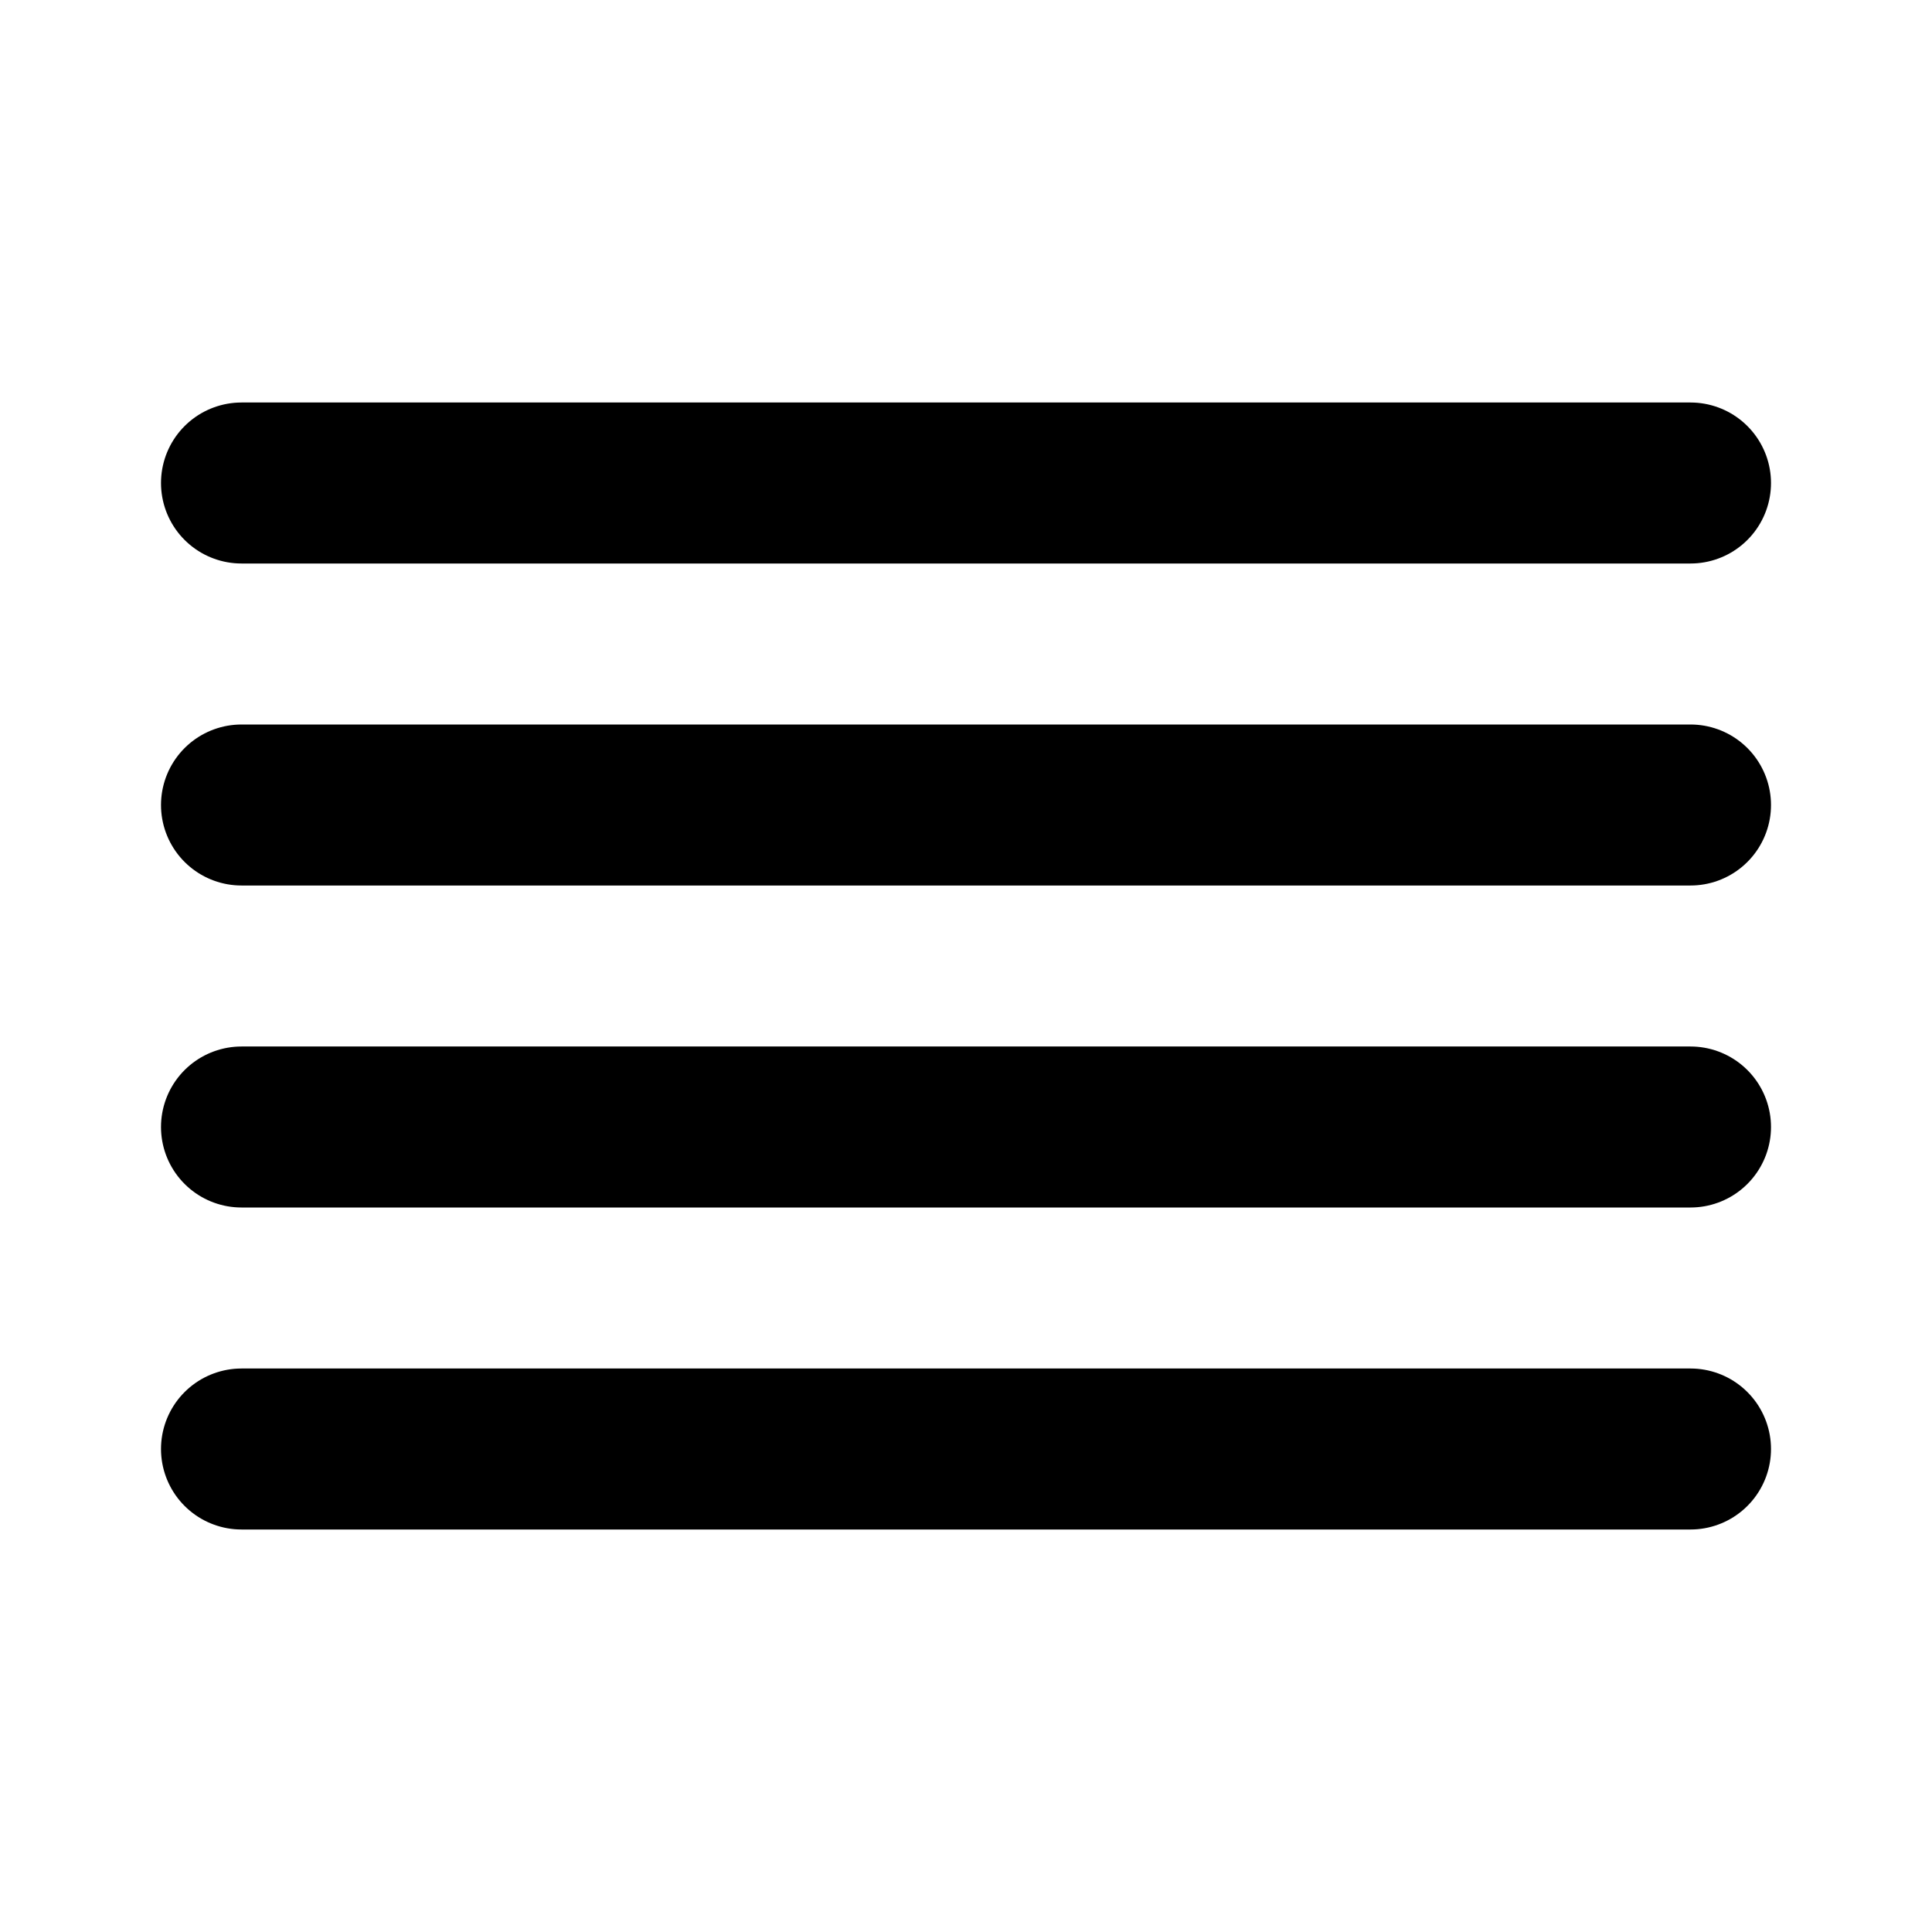
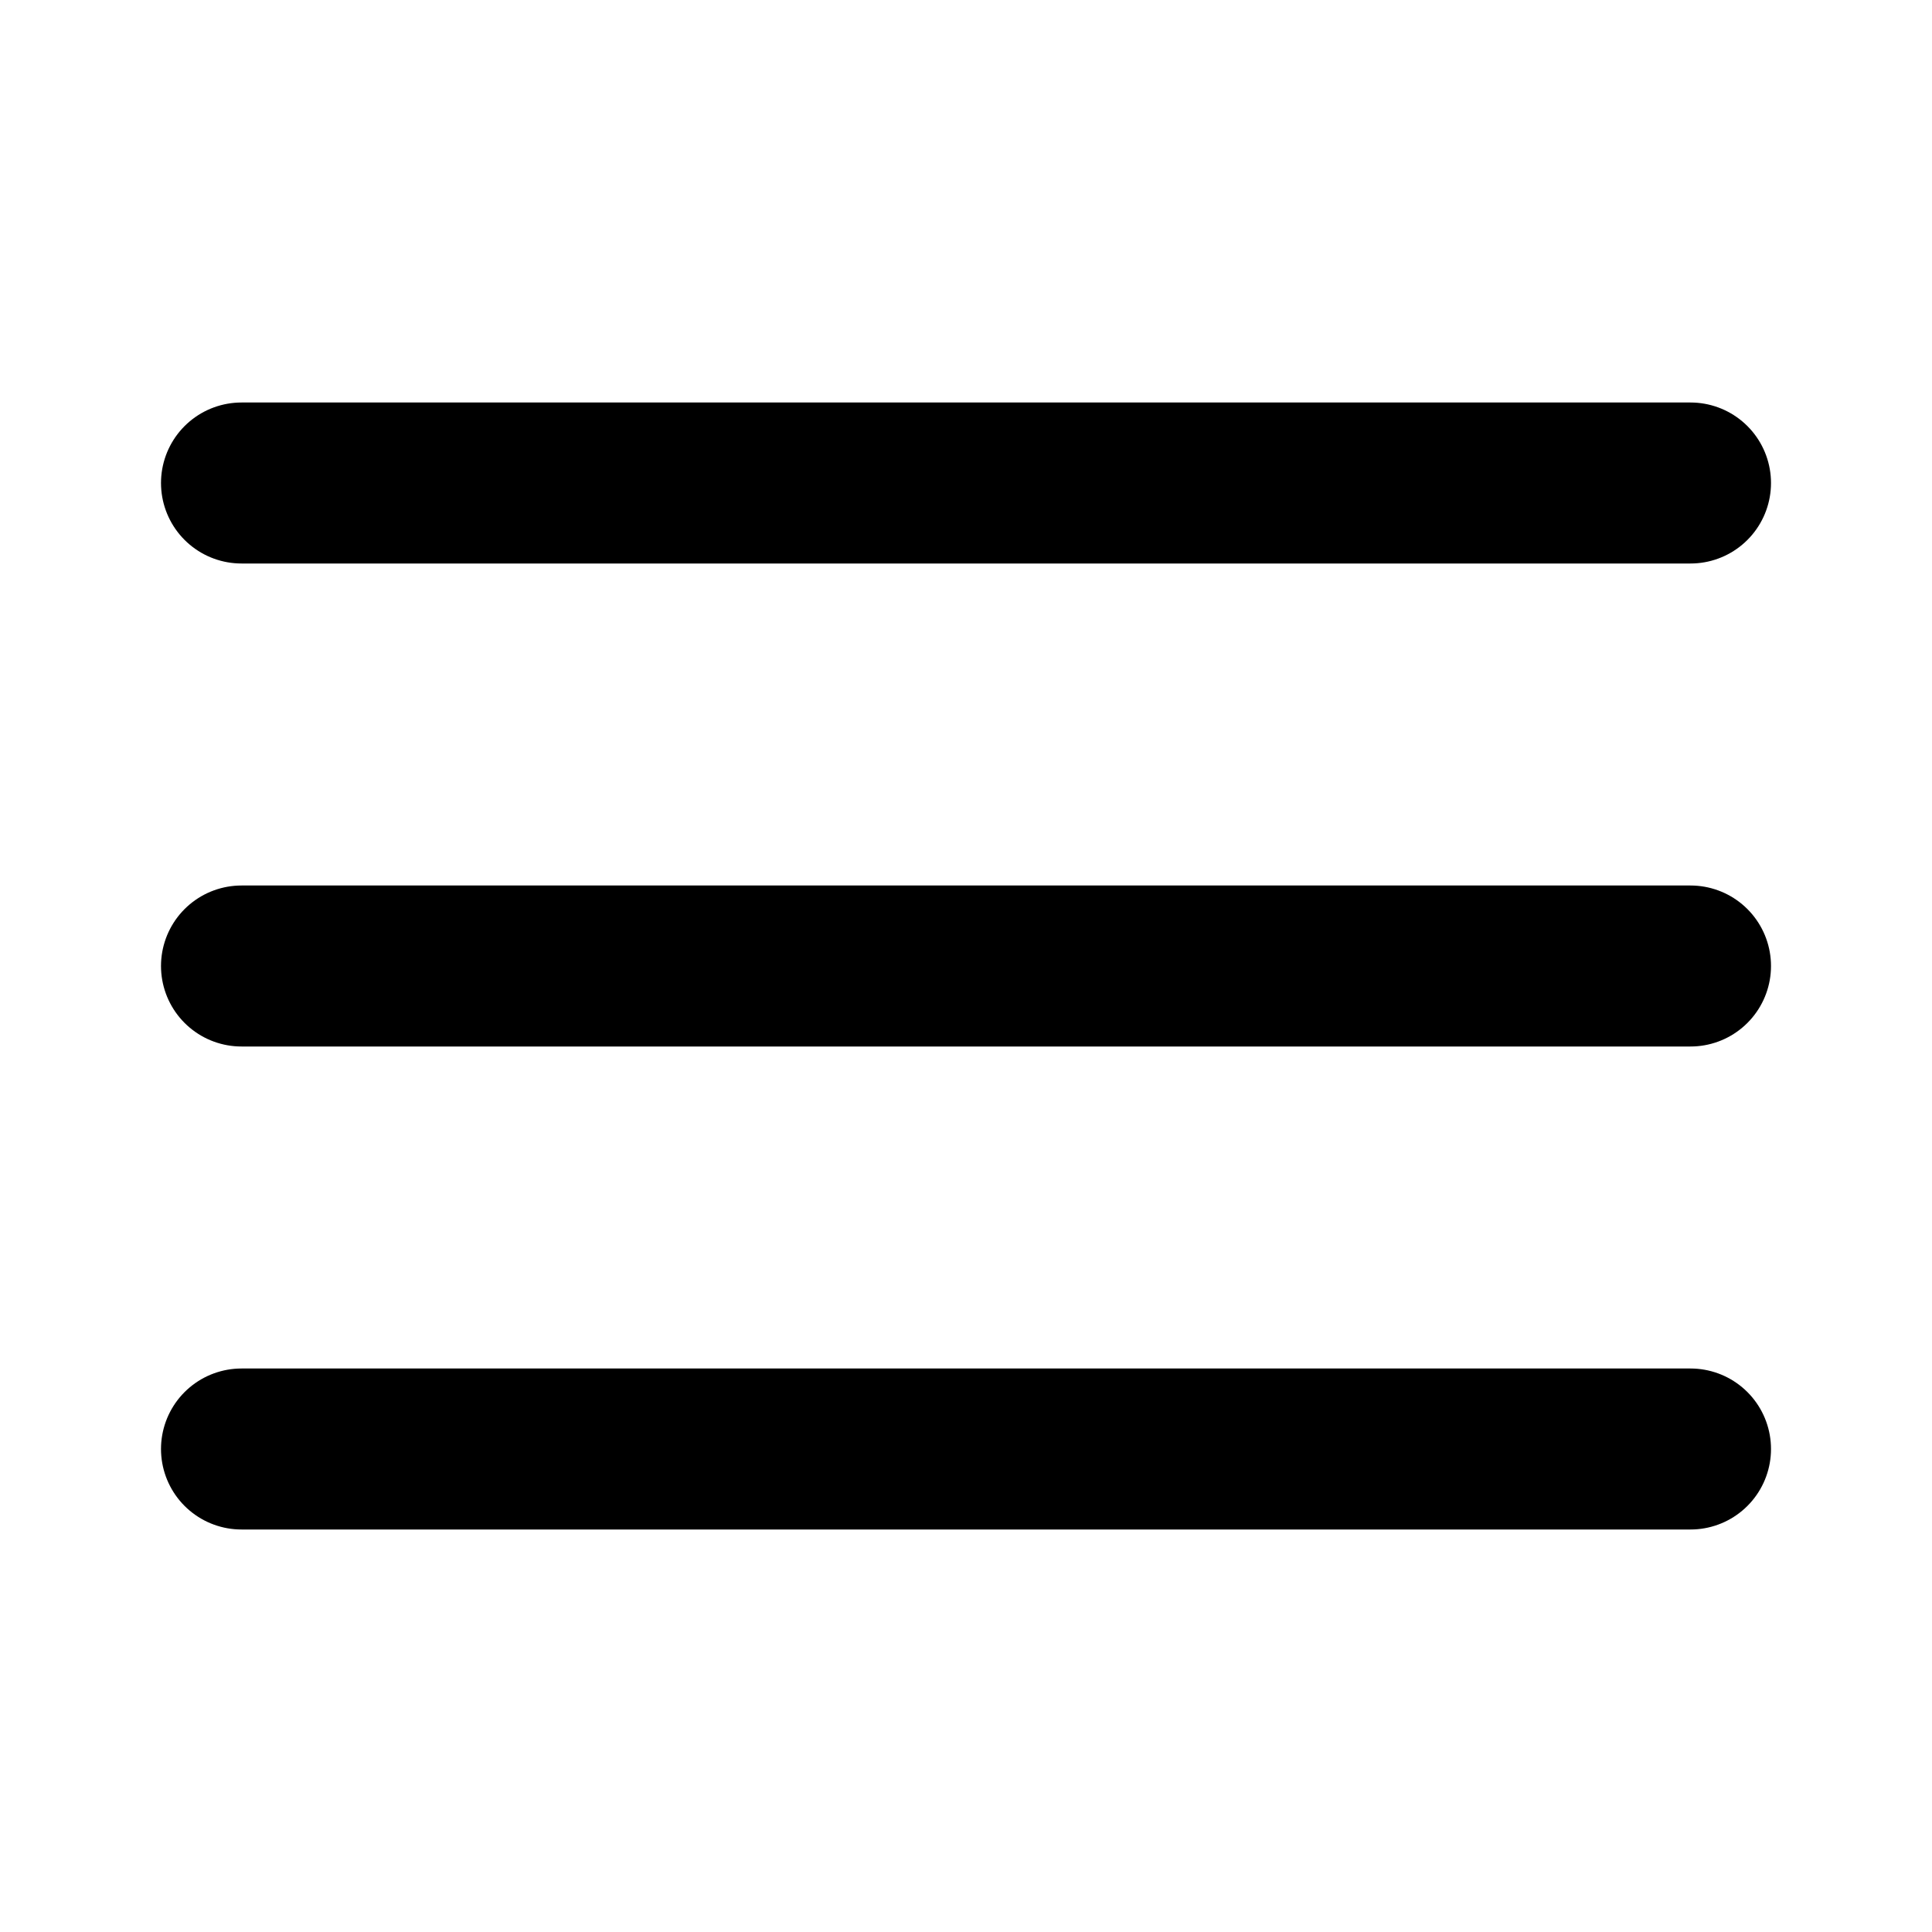
- <svg xmlns="http://www.w3.org/2000/svg" width="24" height="24" viewBox="0 0 24 24" fill="none" stroke="currentColor" stroke-width="2" stroke-linecap="round" stroke-linejoin="round" class="feather feather-align-justify">
-   <line x1="21" y1="10" x2="3" y2="10" />
-   <line x1="21" y1="6" x2="3" y2="6" />
-   <line x1="21" y1="14" x2="3" y2="14" />
-   <line x1="21" y1="18" x2="3" y2="18" />
+ <svg xmlns="http://www.w3.org/2000/svg" width="24" height="24" viewBox="0 0 24 24" fill="none" stroke="currentColor" stroke-width="2" stroke-linecap="round" stroke-linejoin="round" class="feather feather-menu">
+   <line x1="3" y1="12" x2="21" y2="12" />
+   <line x1="3" y1="6" x2="21" y2="6" />
+   <line x1="3" y1="18" x2="21" y2="18" />
</svg>
